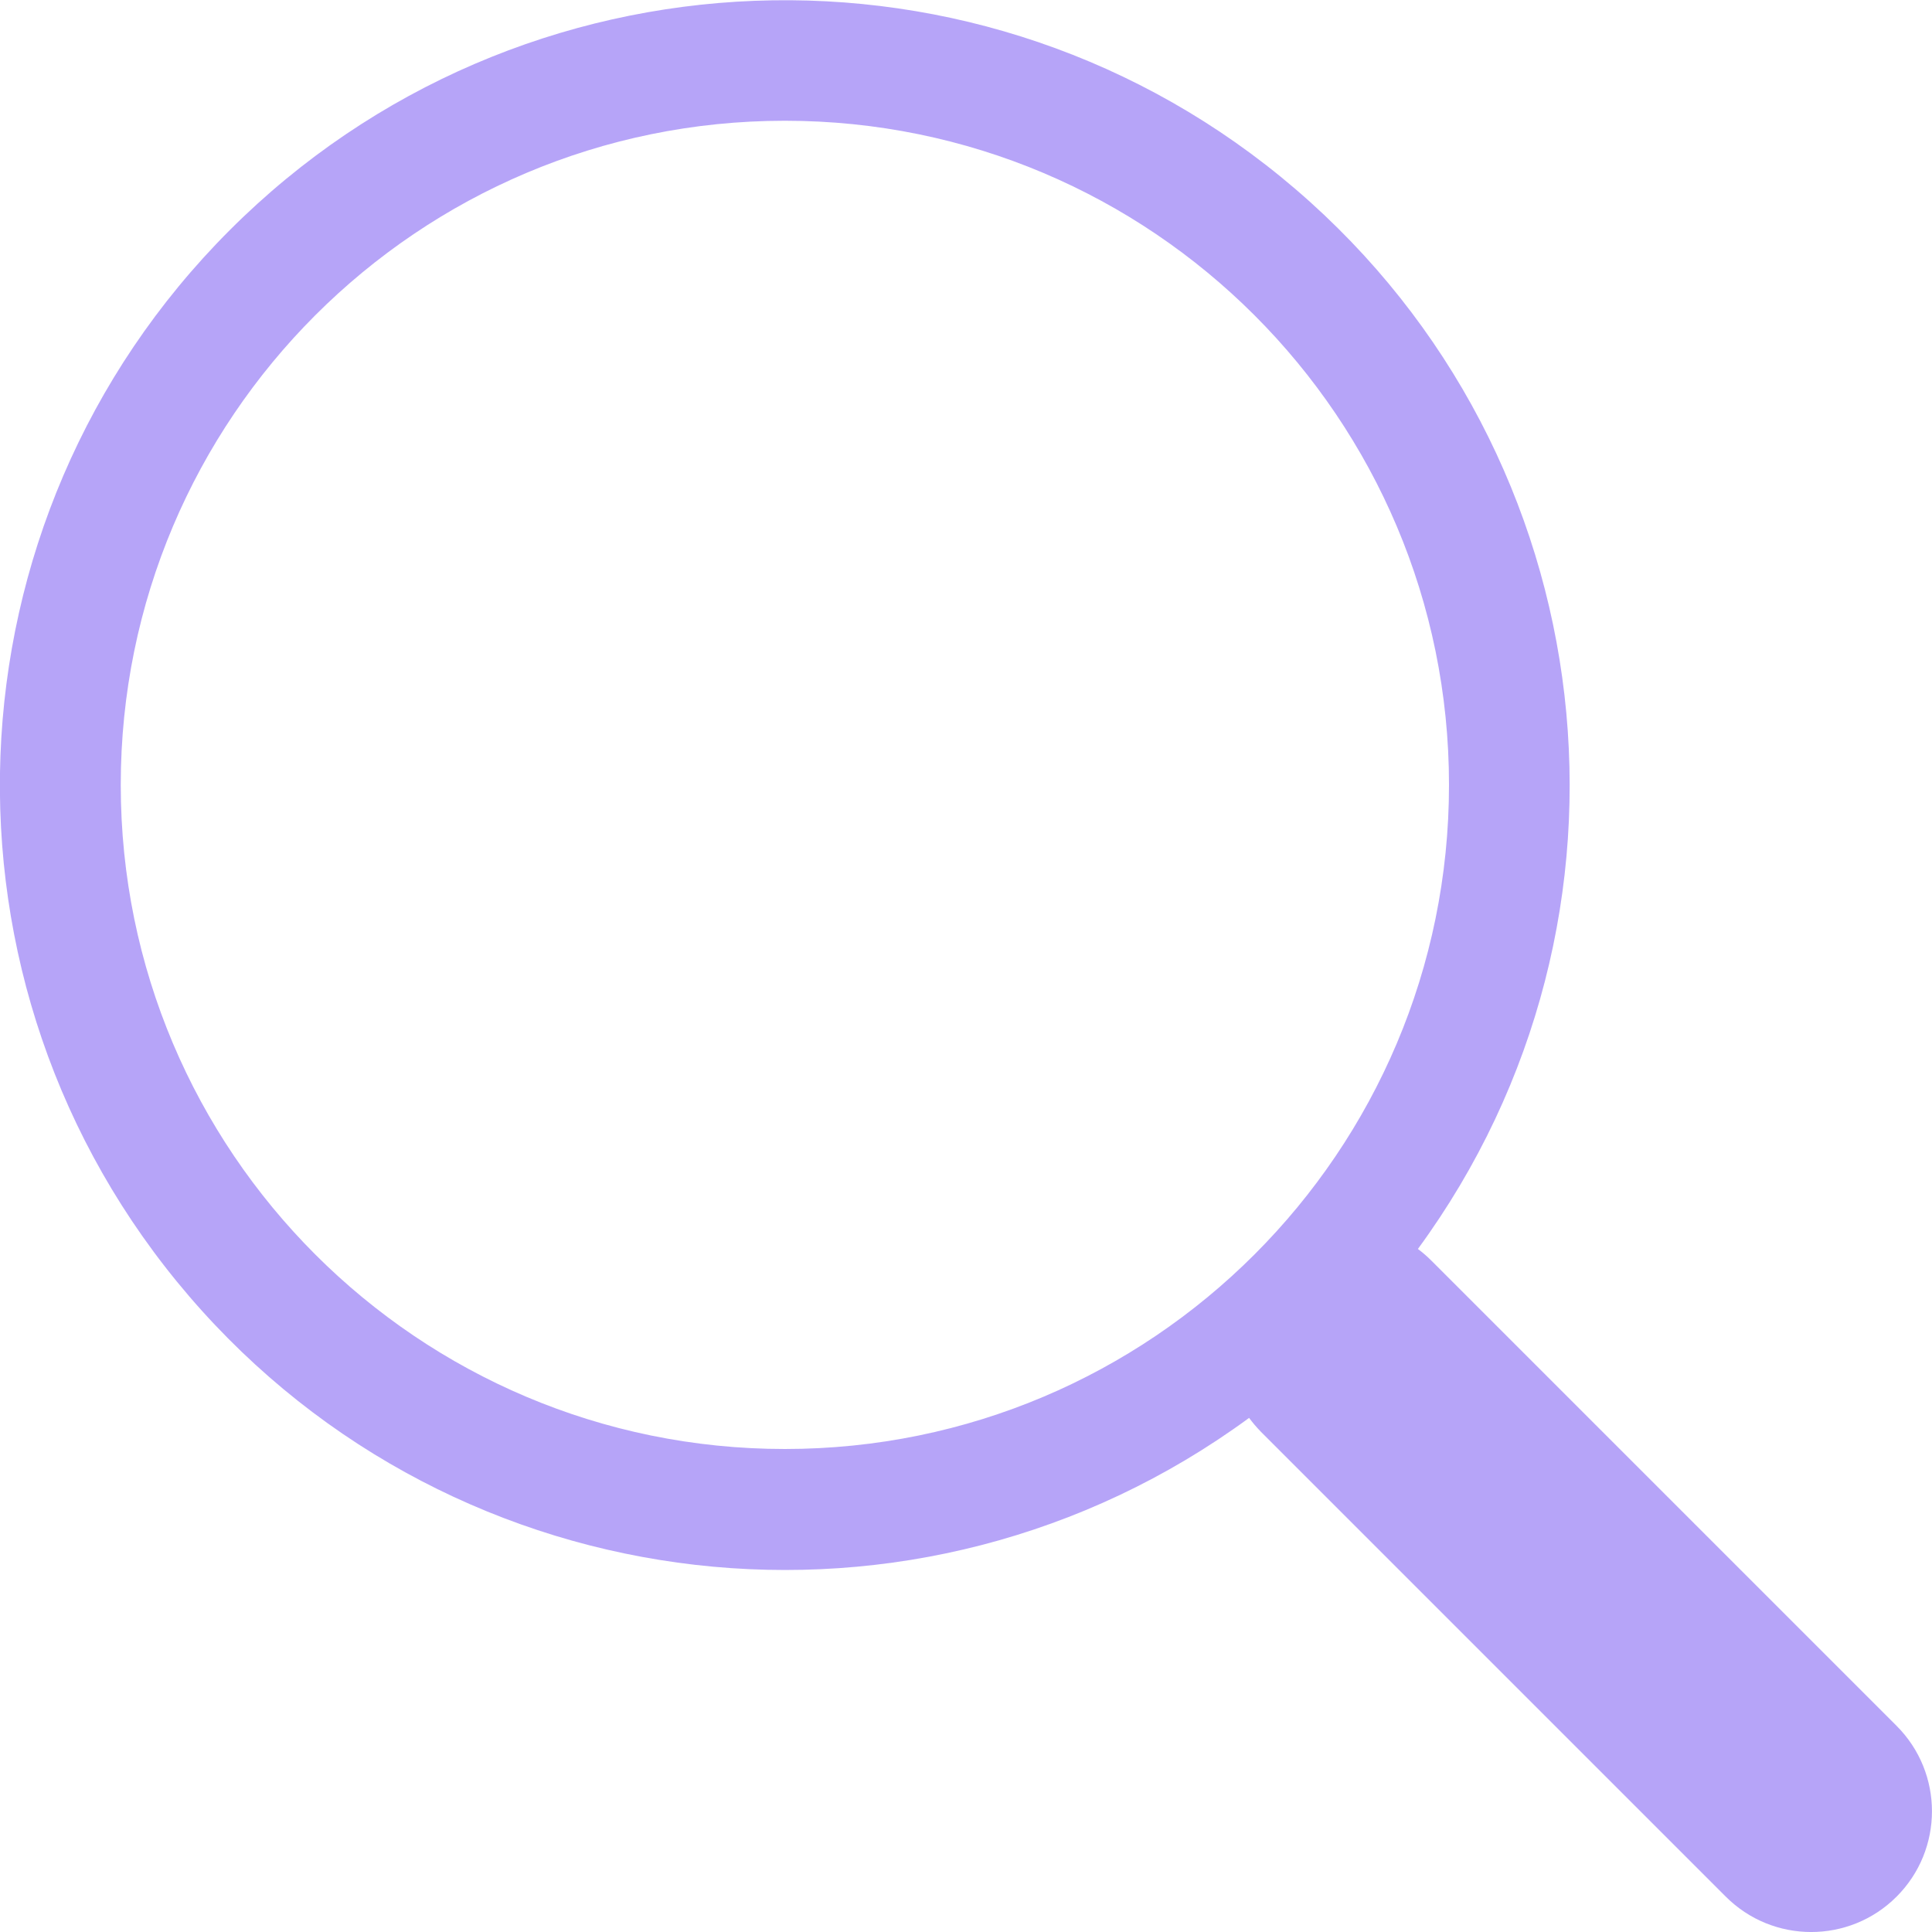
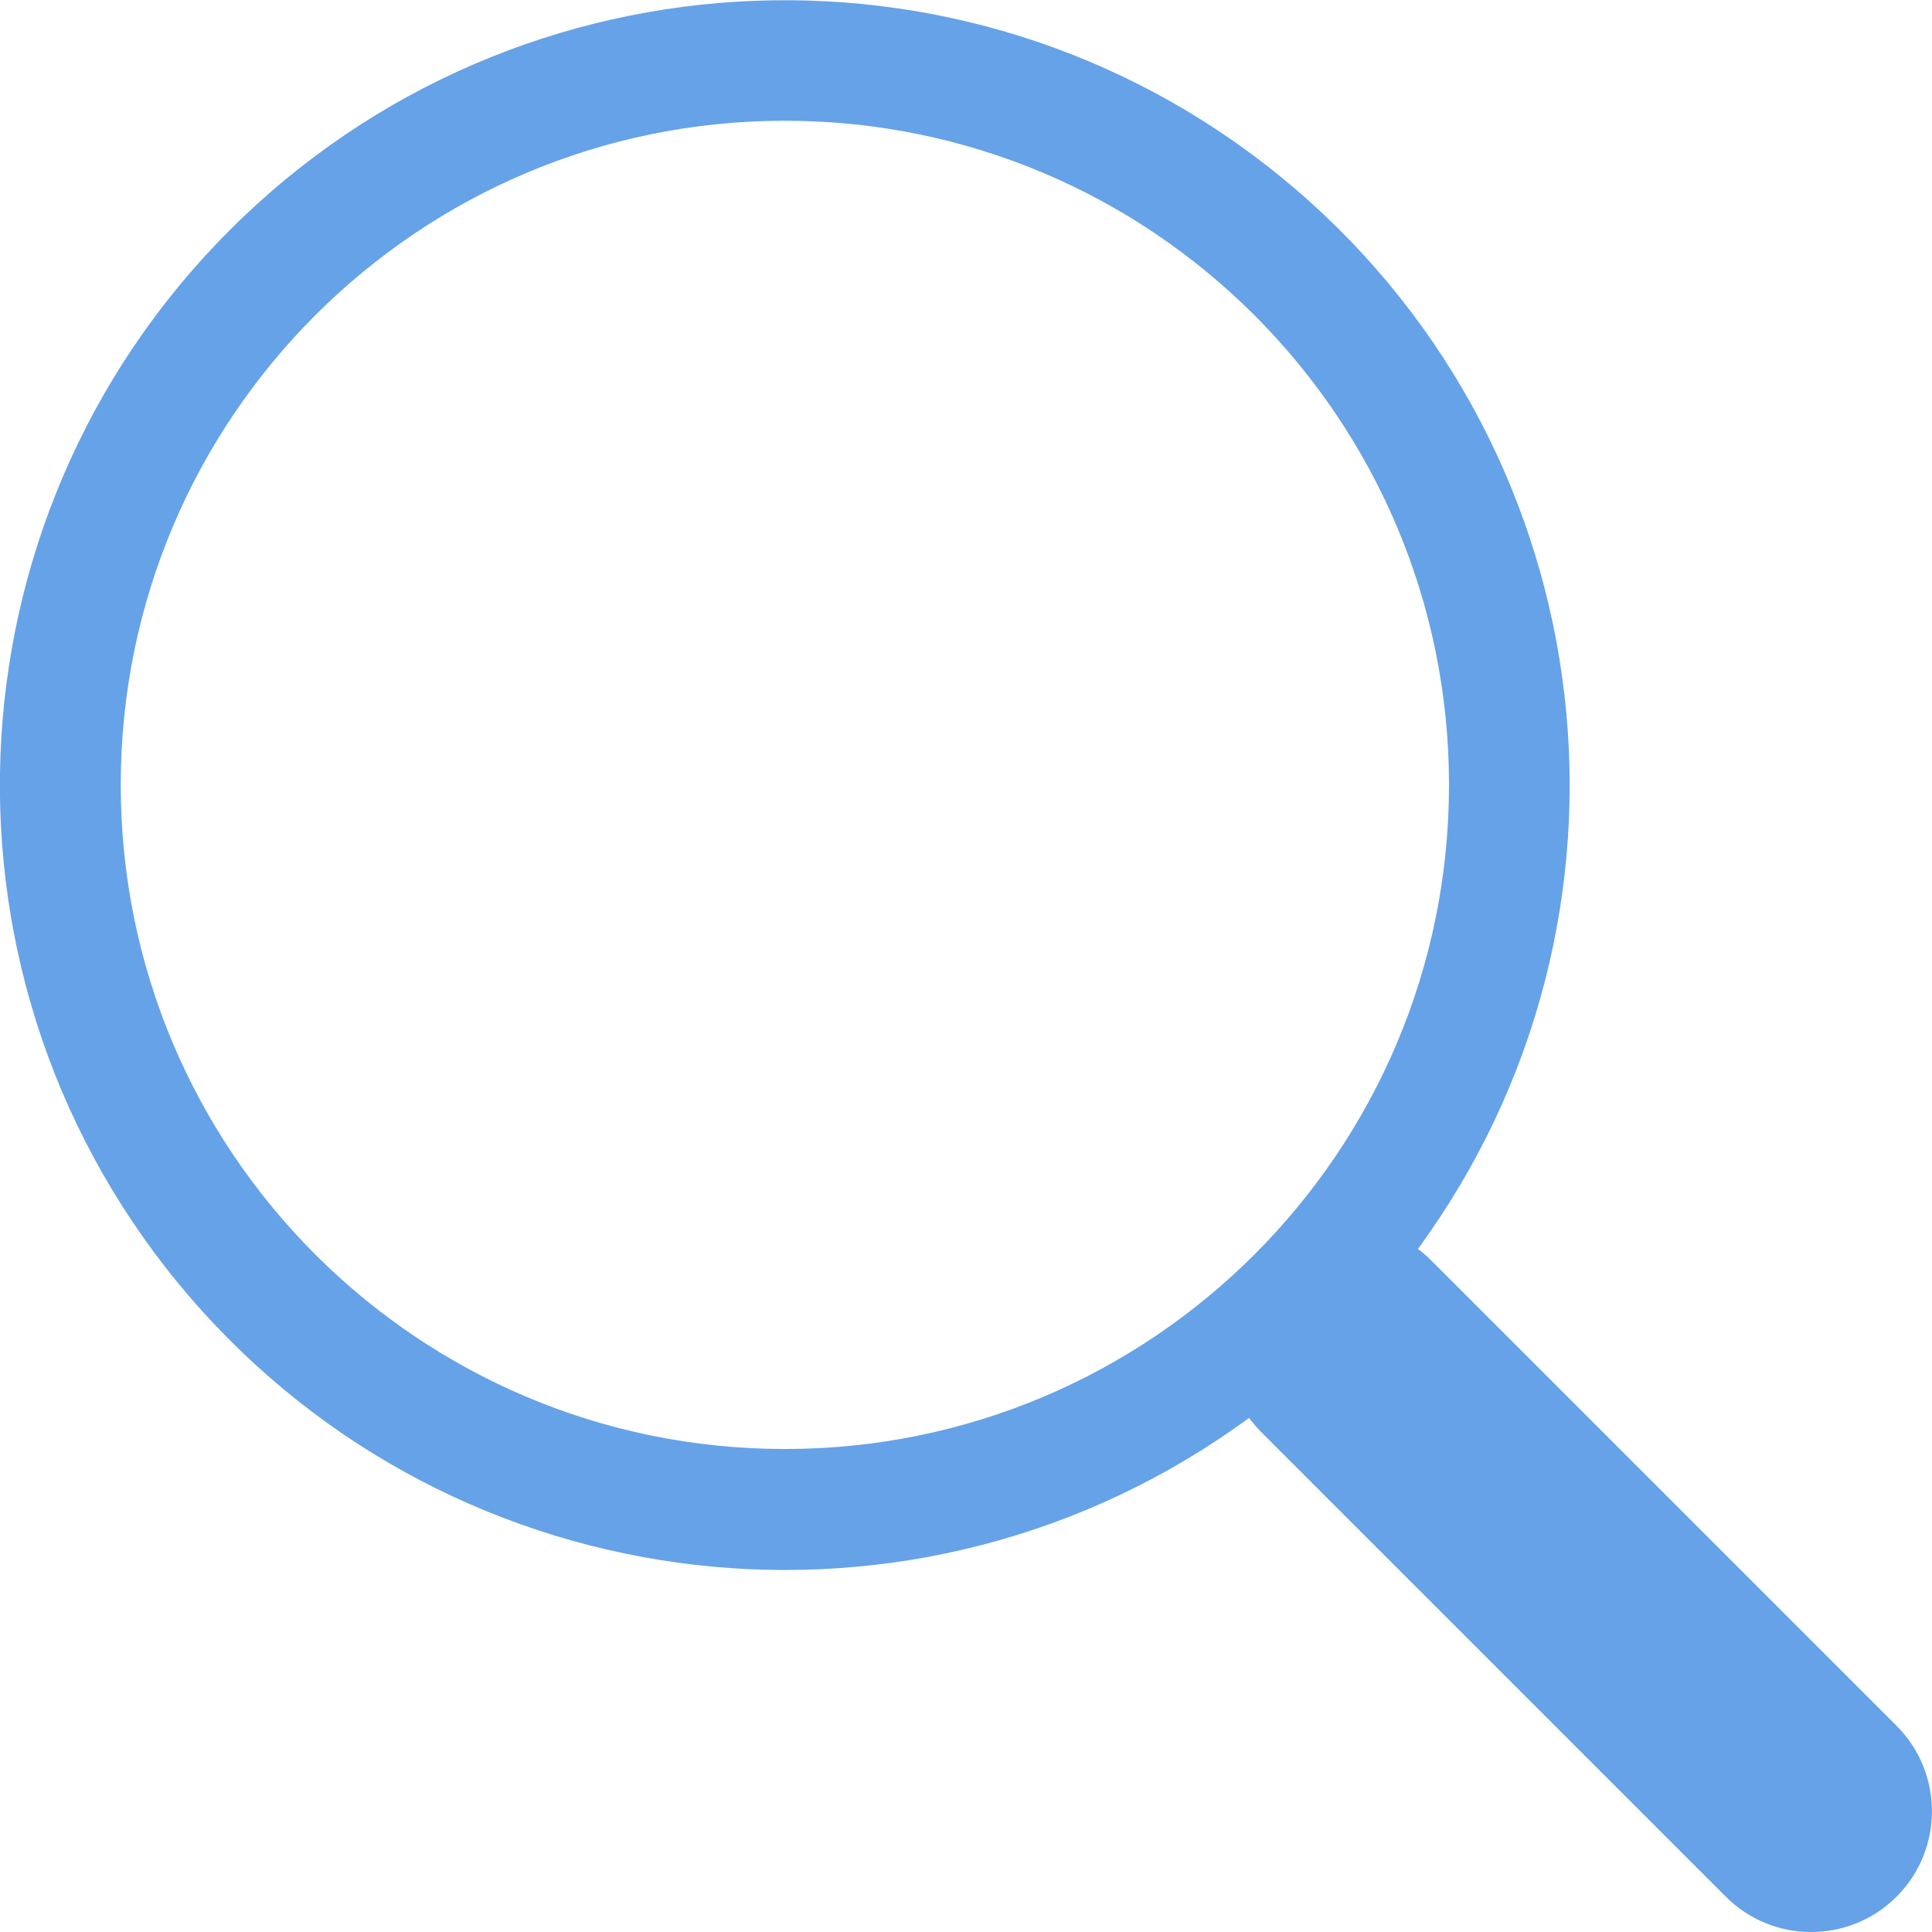
- <svg xmlns="http://www.w3.org/2000/svg" width="16" height="16" fill="#6e4af280" class="bi bi-search" viewBox="0 0 16 16">
+ <svg xmlns="http://www.w3.org/2000/svg" width="16" height="16" fill="#66a2e7" class="bi bi-search" viewBox="0 0 16 16">
  <path d="M11.742 10.344a6.5 6.5 0 1 0-1.397 1.398h-.001c.03.04.062.078.098.115l3.85 3.85a1 1 0 0 0 1.415-1.414l-3.85-3.85a1.007 1.007 0 0 0-.115-.1zM12 6.5a5.5 5.5 0 1 1-11 0 5.5 5.5 0 0 1 11 0z" />
</svg>
